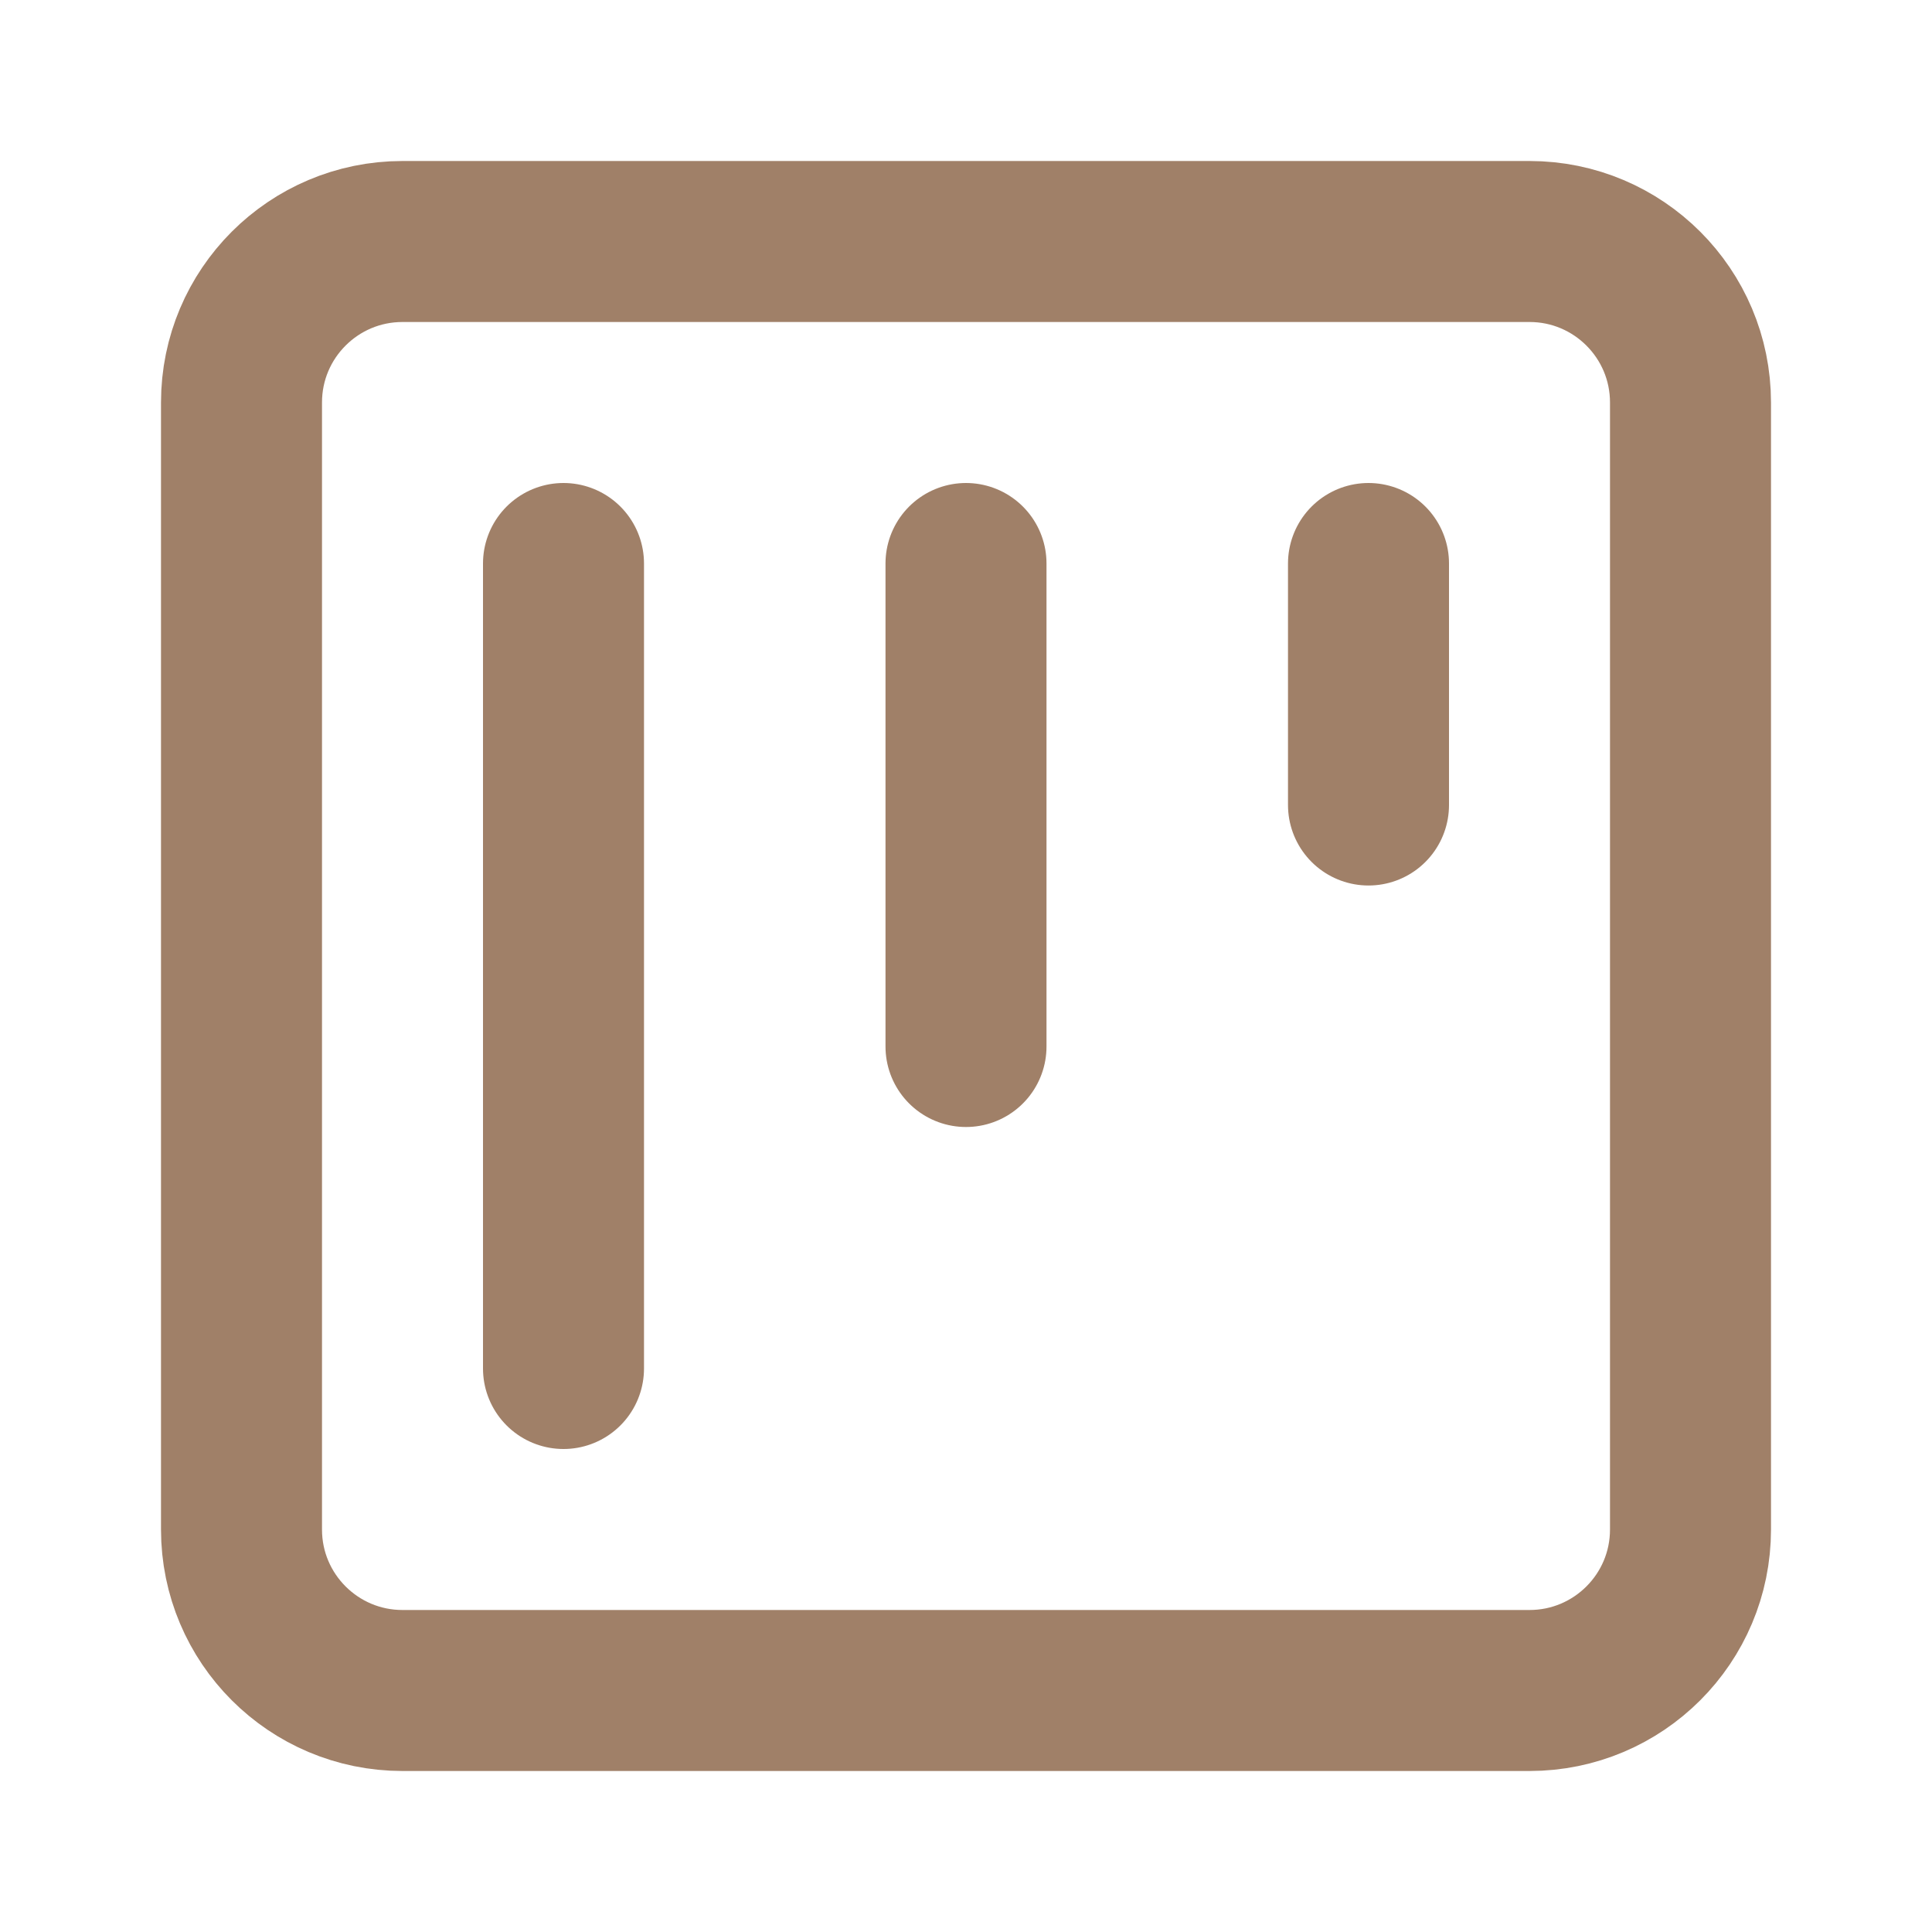
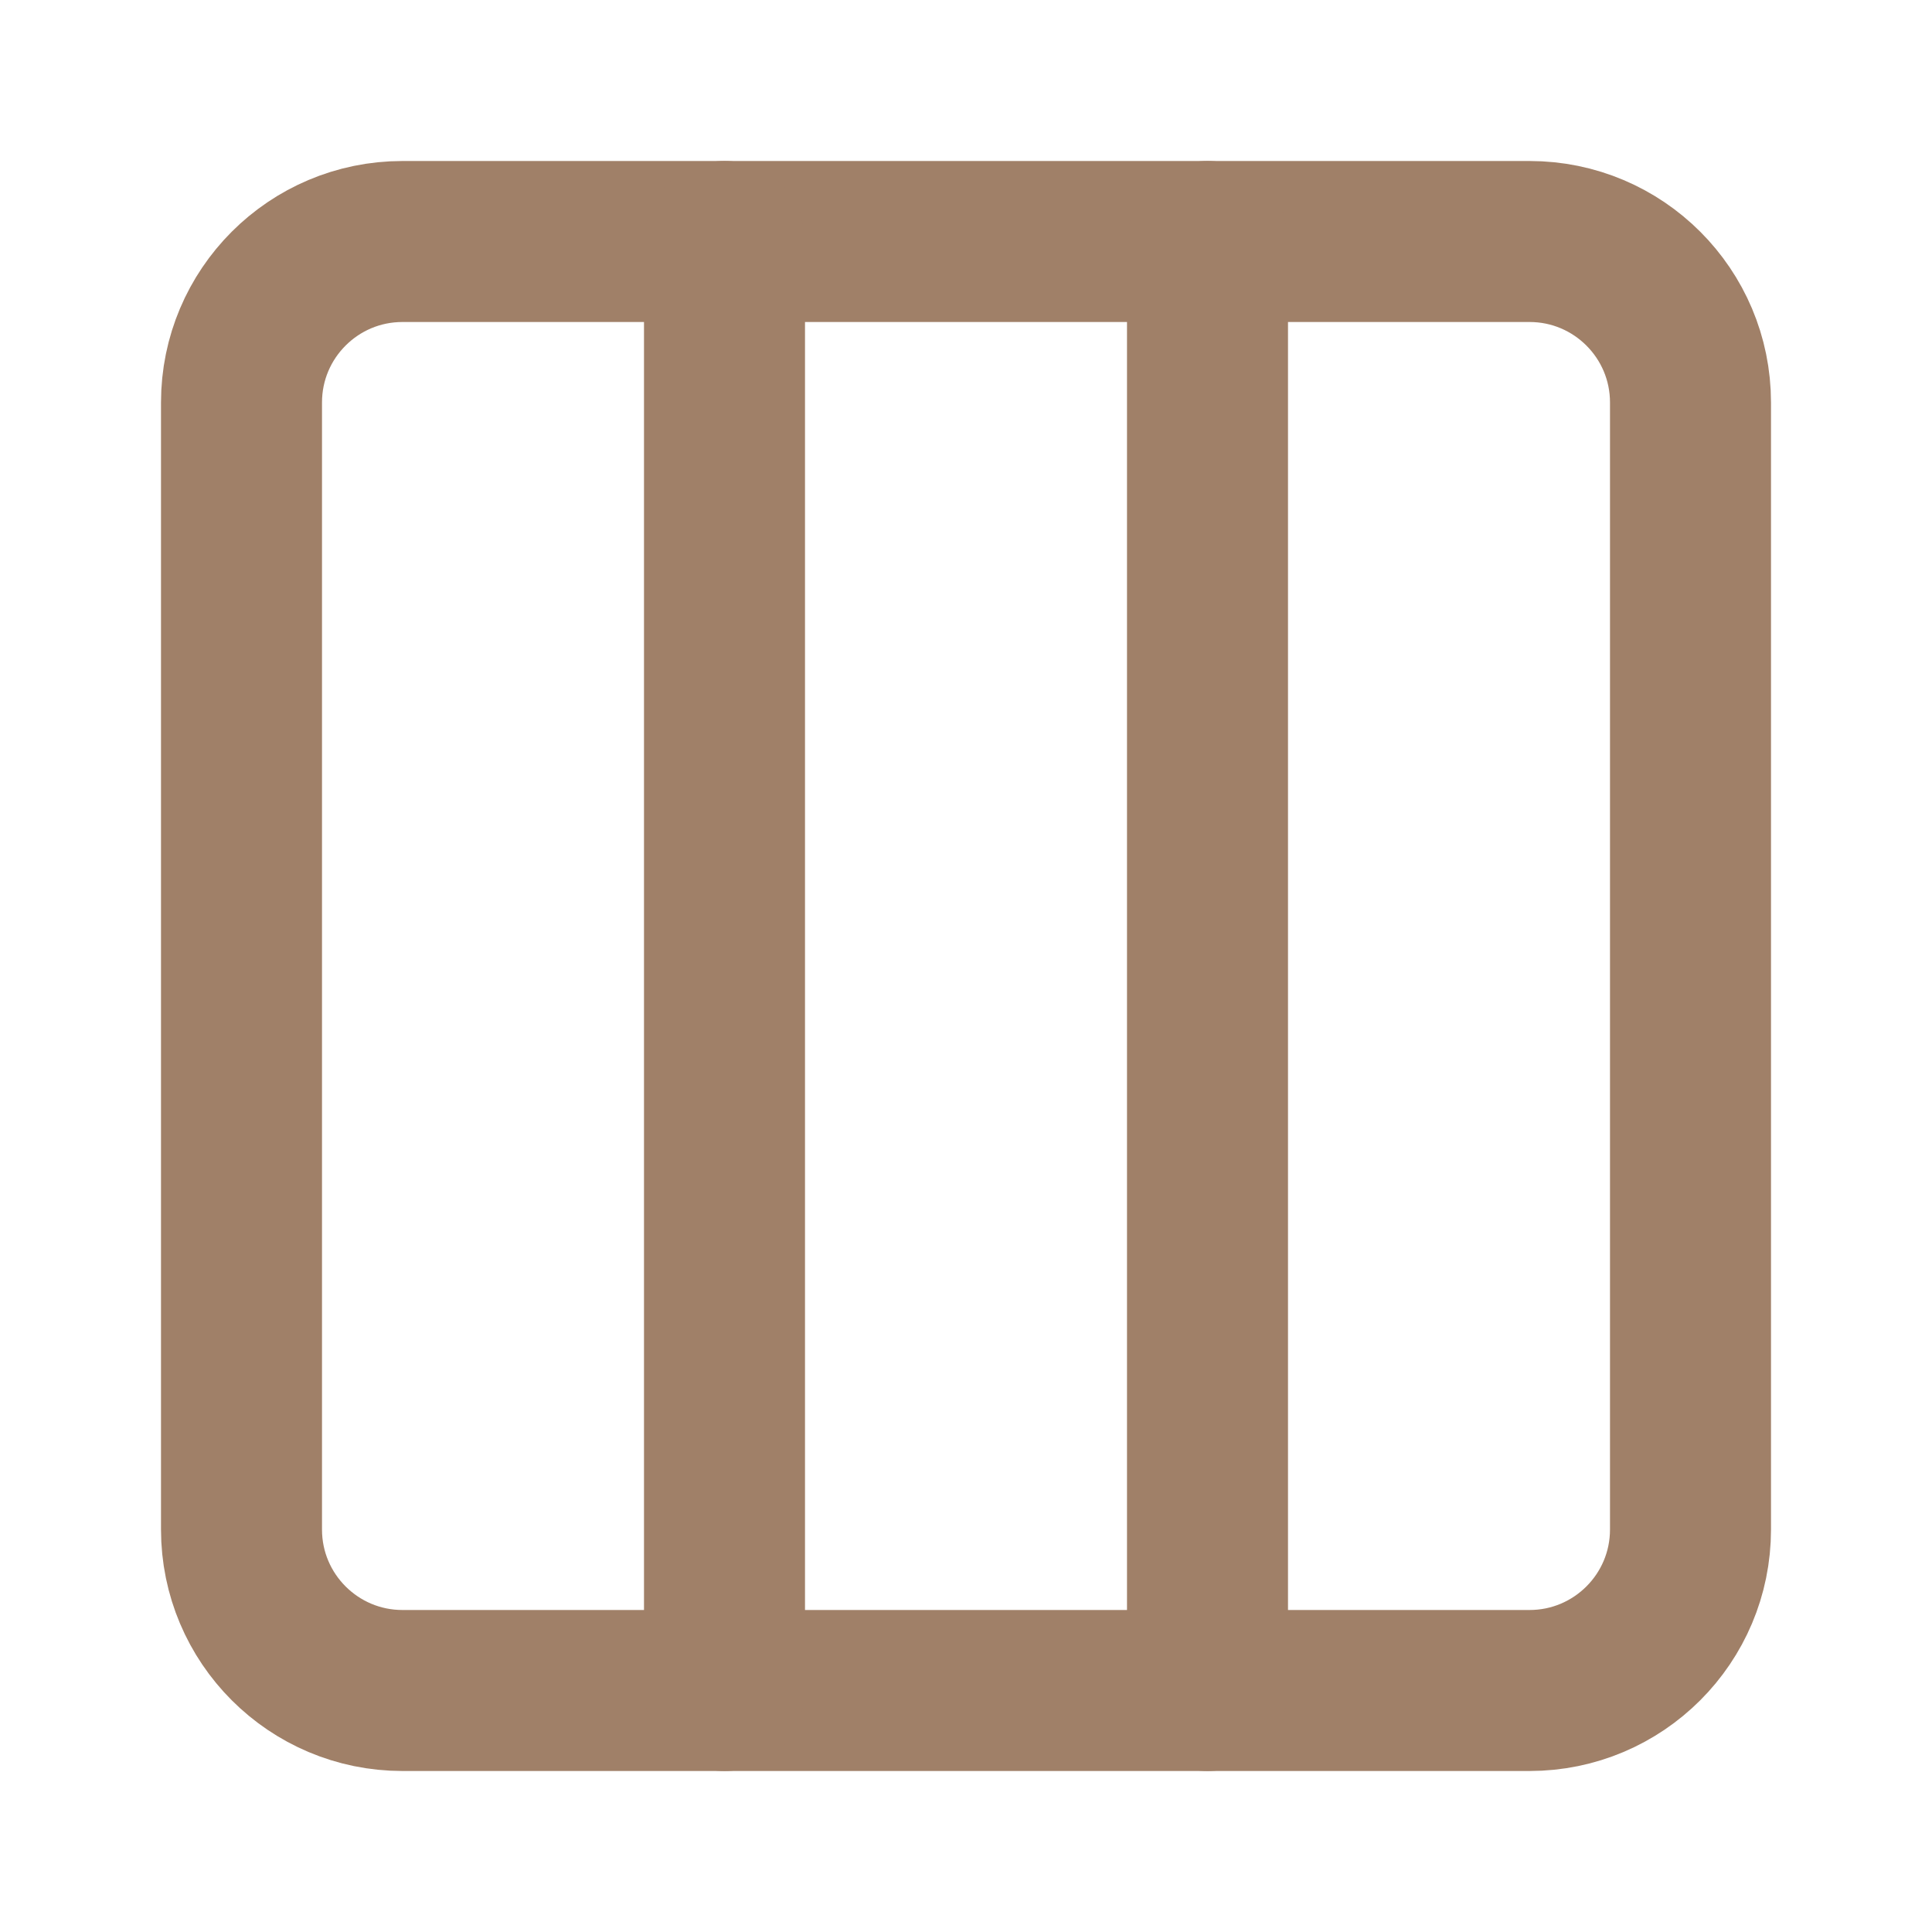
<svg xmlns="http://www.w3.org/2000/svg" width="24" height="24" viewBox="0 0 24 24" fill="none" stroke="#a08068" stroke-width="2" stroke-linecap="round" stroke-linejoin="round">
  <rect x="3" y="3" width="18" height="18" rx="2" />
-   <path d="M7 7v10" />
-   <path d="M12 7v6" />
-   <path d="M17 7v3" />
+   <path d="M9 3v18" />
+   <path d="M15 3v18" />
</svg>
